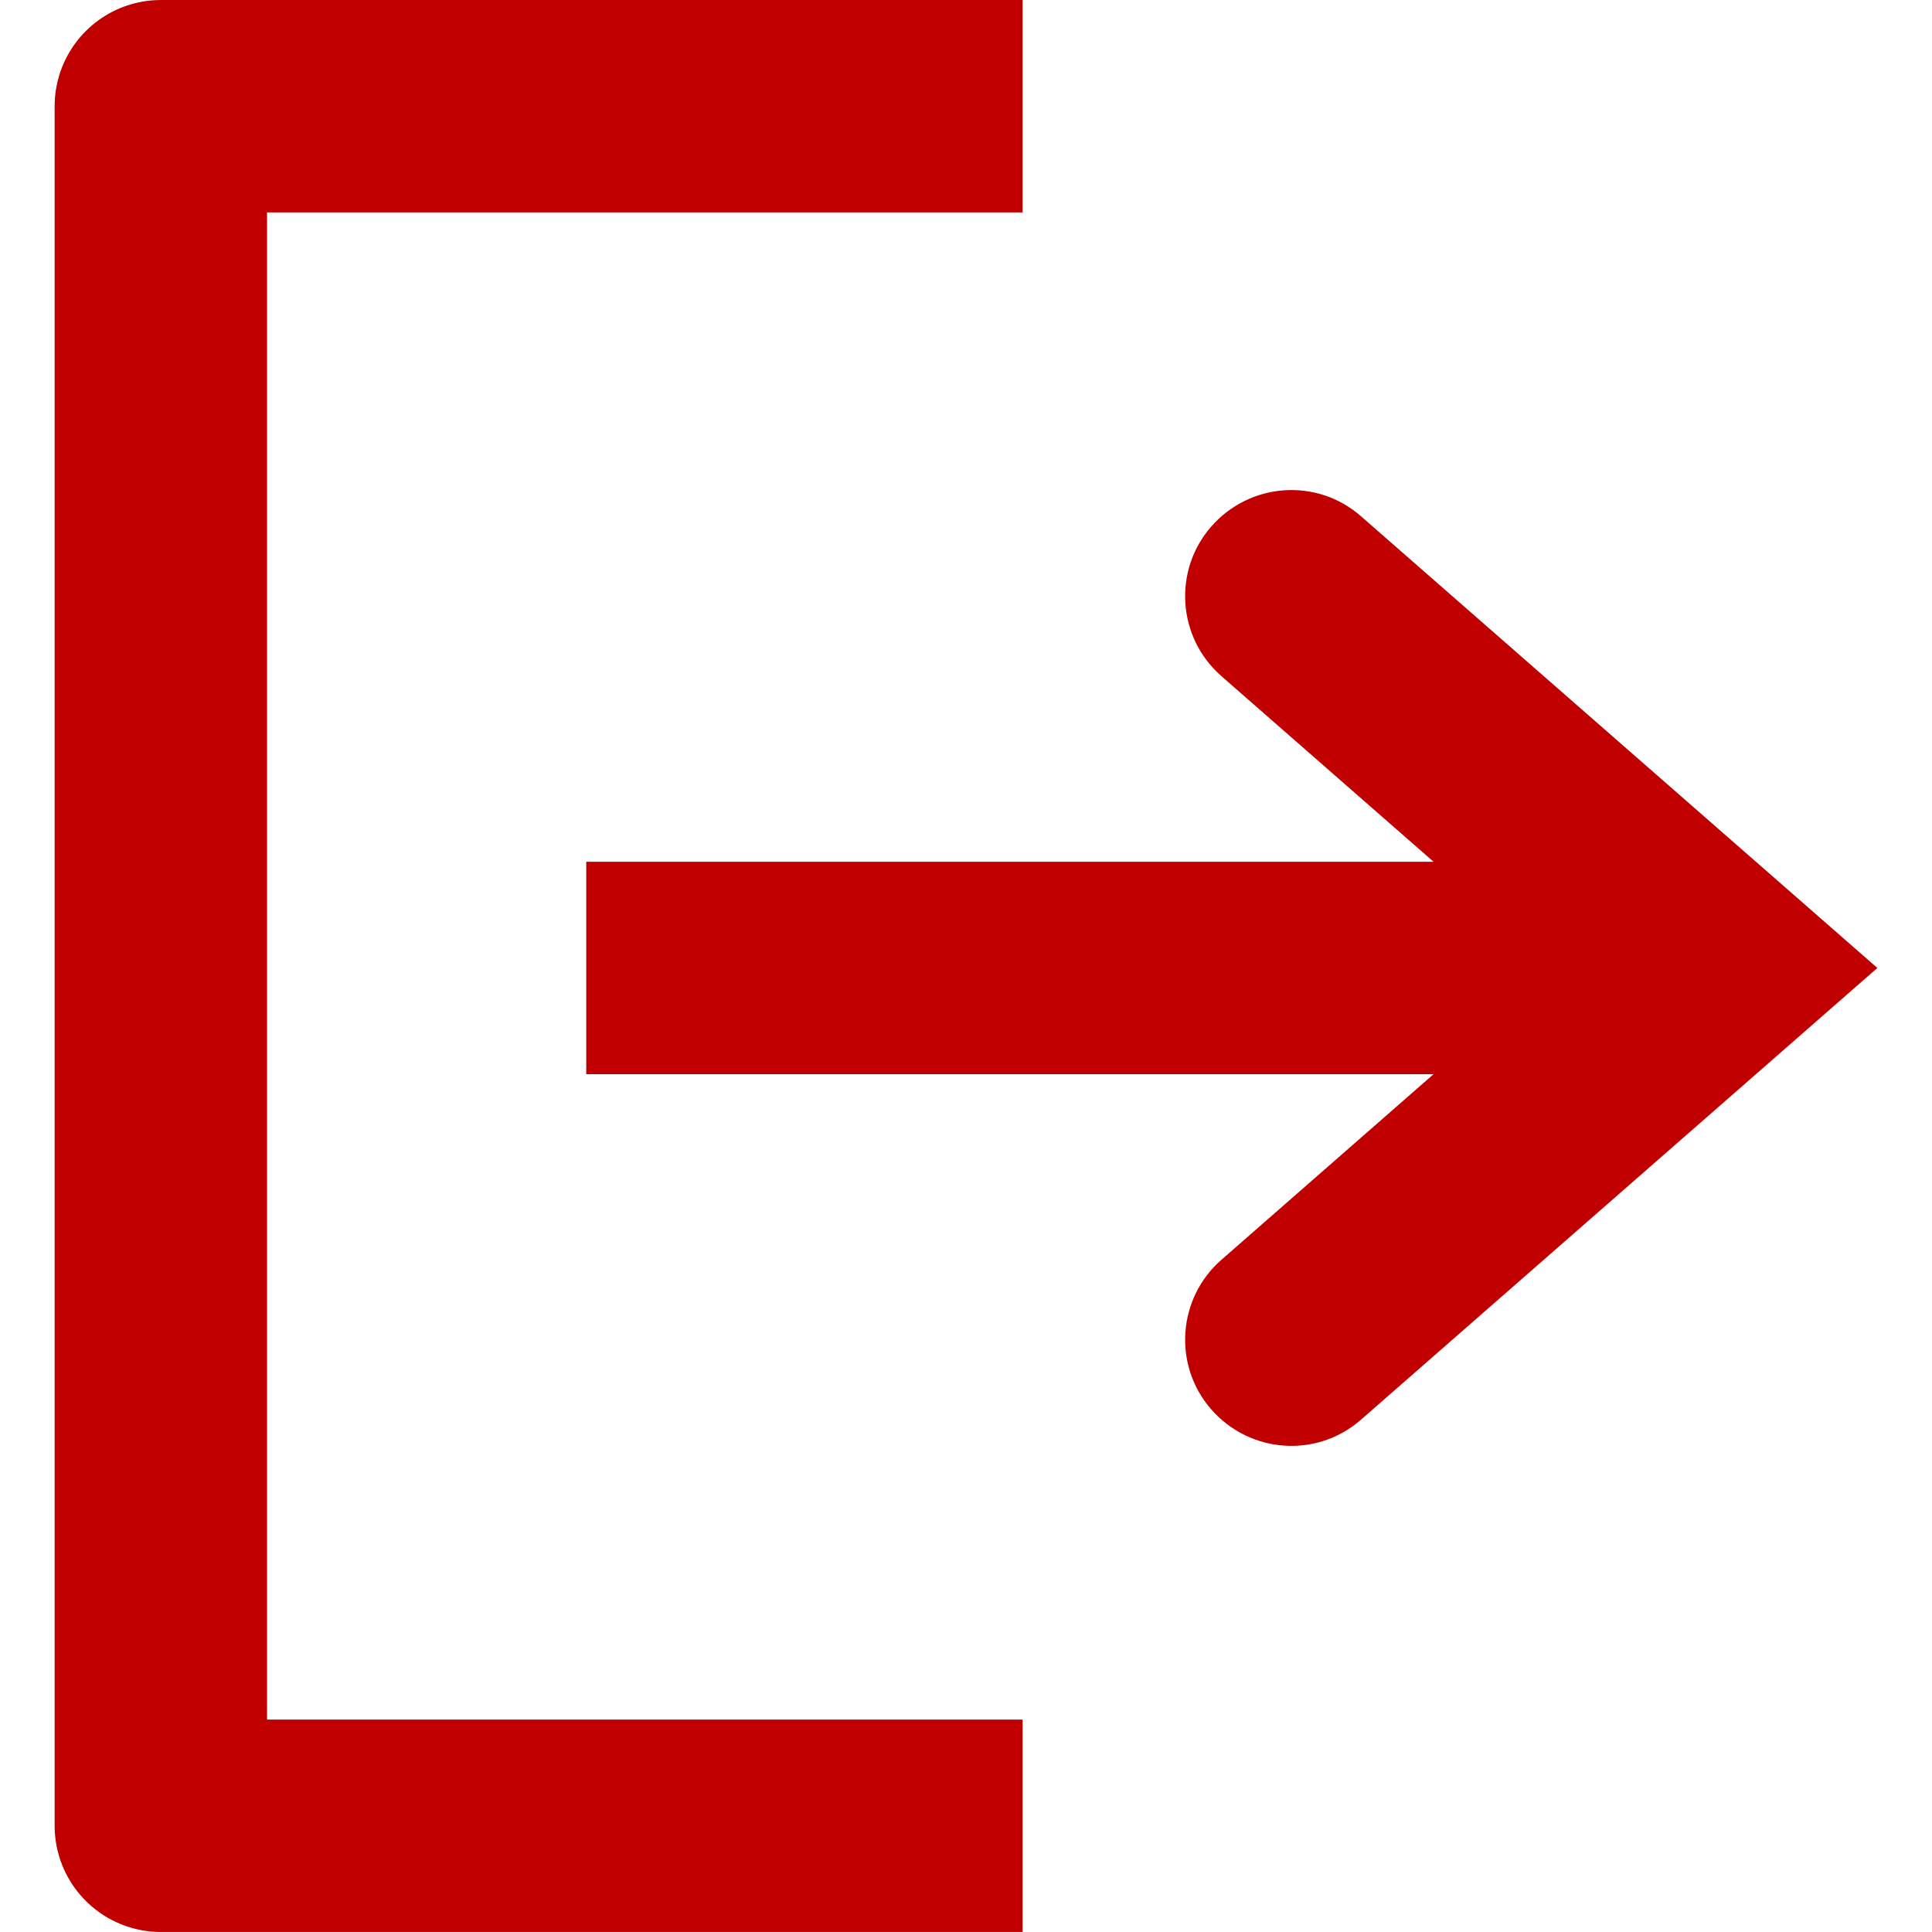
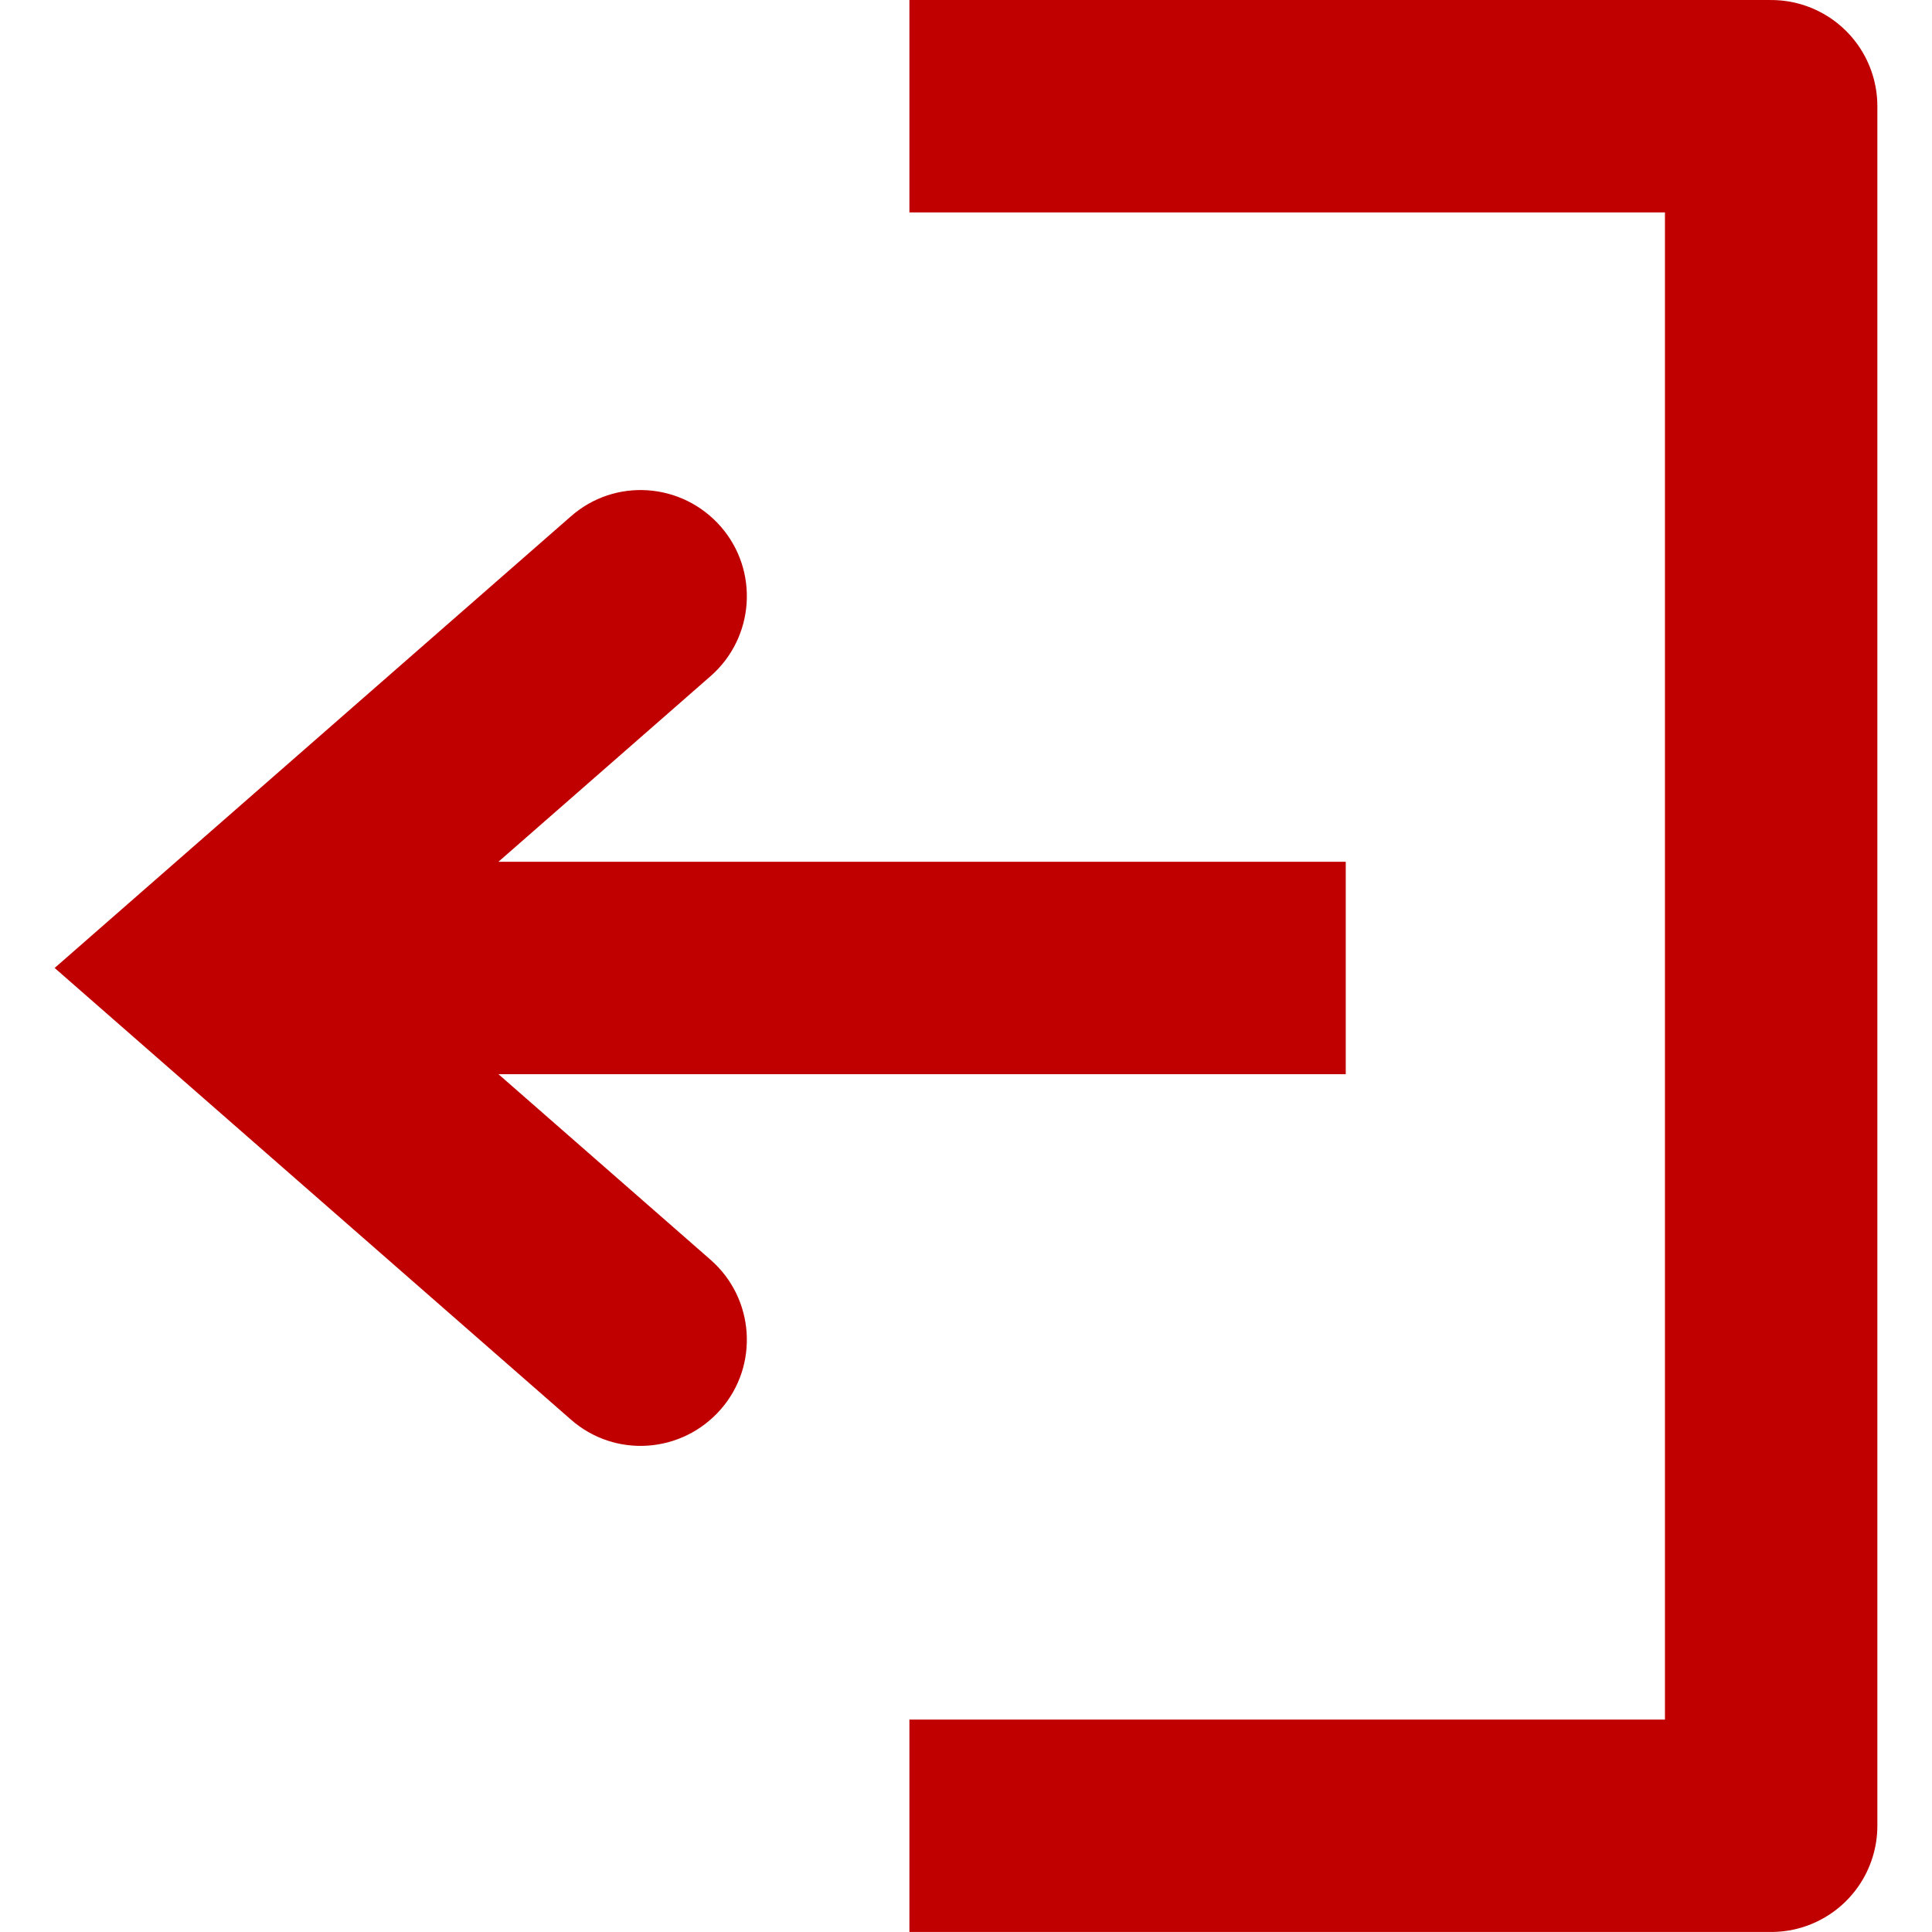
<svg xmlns="http://www.w3.org/2000/svg" width="512" height="512" viewBox="0 0 135.467 135.467" version="1.1" id="svg856">
  <defs id="defs850" />
  <g id="layer1" transform="translate(0,-161.5333)">
-     <g transform="matrix(2.127593,0,0,-2.127593,-366.2638,1703.55)" id="g823">
+     <g transform="matrix(-2.127593,0,0,-2.127593,501.7304,1703.55)" id="g823">
      <path id="path825" style="fill:none;stroke:#c00000;stroke-width:7;stroke-linecap:butt;stroke-linejoin:round;stroke-miterlimit:10;stroke-dasharray:none;stroke-opacity:1" d="m 205.85,664.6 c -15.68,0 -28.4,0 -28.4,0 v 56.67 c 0,0 12.72,0 28.4,0" />
      <path id="path827" style="fill:#c00000;fill-opacity:1;fill-rule:nonzero;stroke:none" d="m 191.47,696.37 h 37.24 v -7 h -37.24 z m 25.54,11.38 17.01,-14.88 -17.01,-14.88 c -1.45,-1.28 -3.66,-1.13 -4.94,0.33 -1.27,1.45 -1.12,3.66 0.33,4.93 v 0 l 14,12.25 v -5.26 l -14,12.25 c -1.45,1.27 -1.6,3.48 -0.33,4.93 1.28,1.46 3.49,1.61 4.94,0.33 z" />
    </g>
  </g>
</svg>
